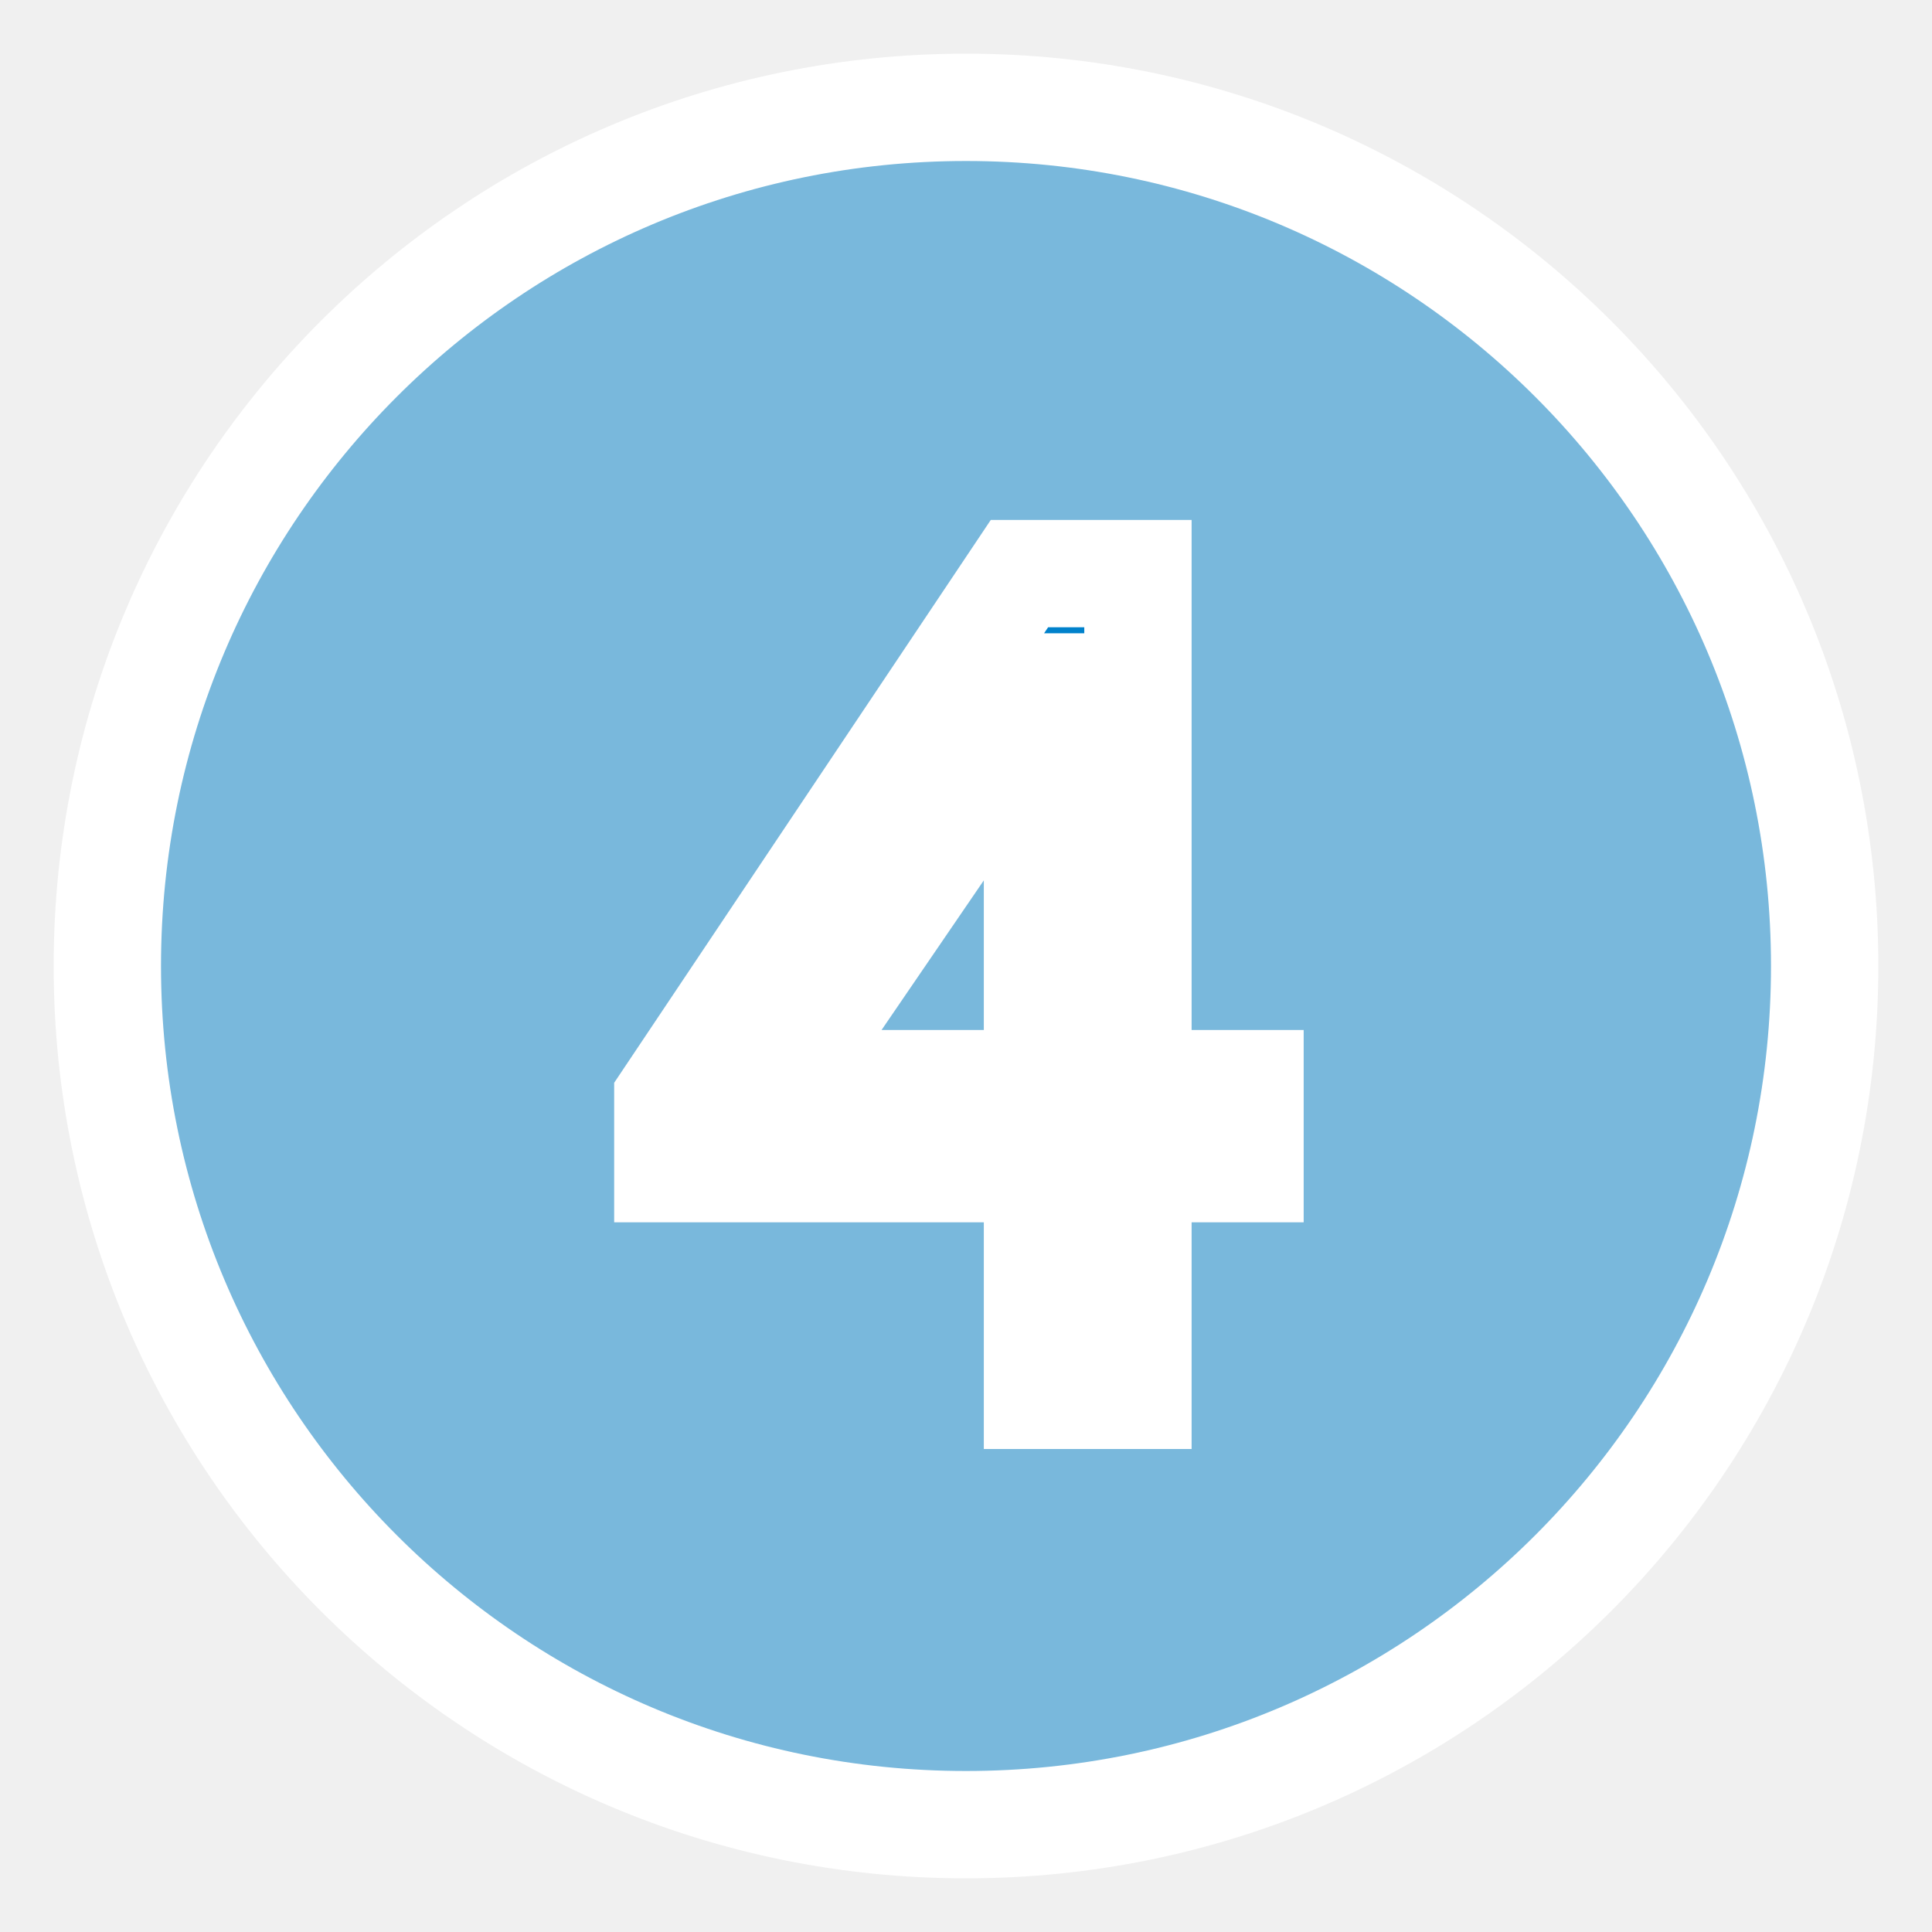
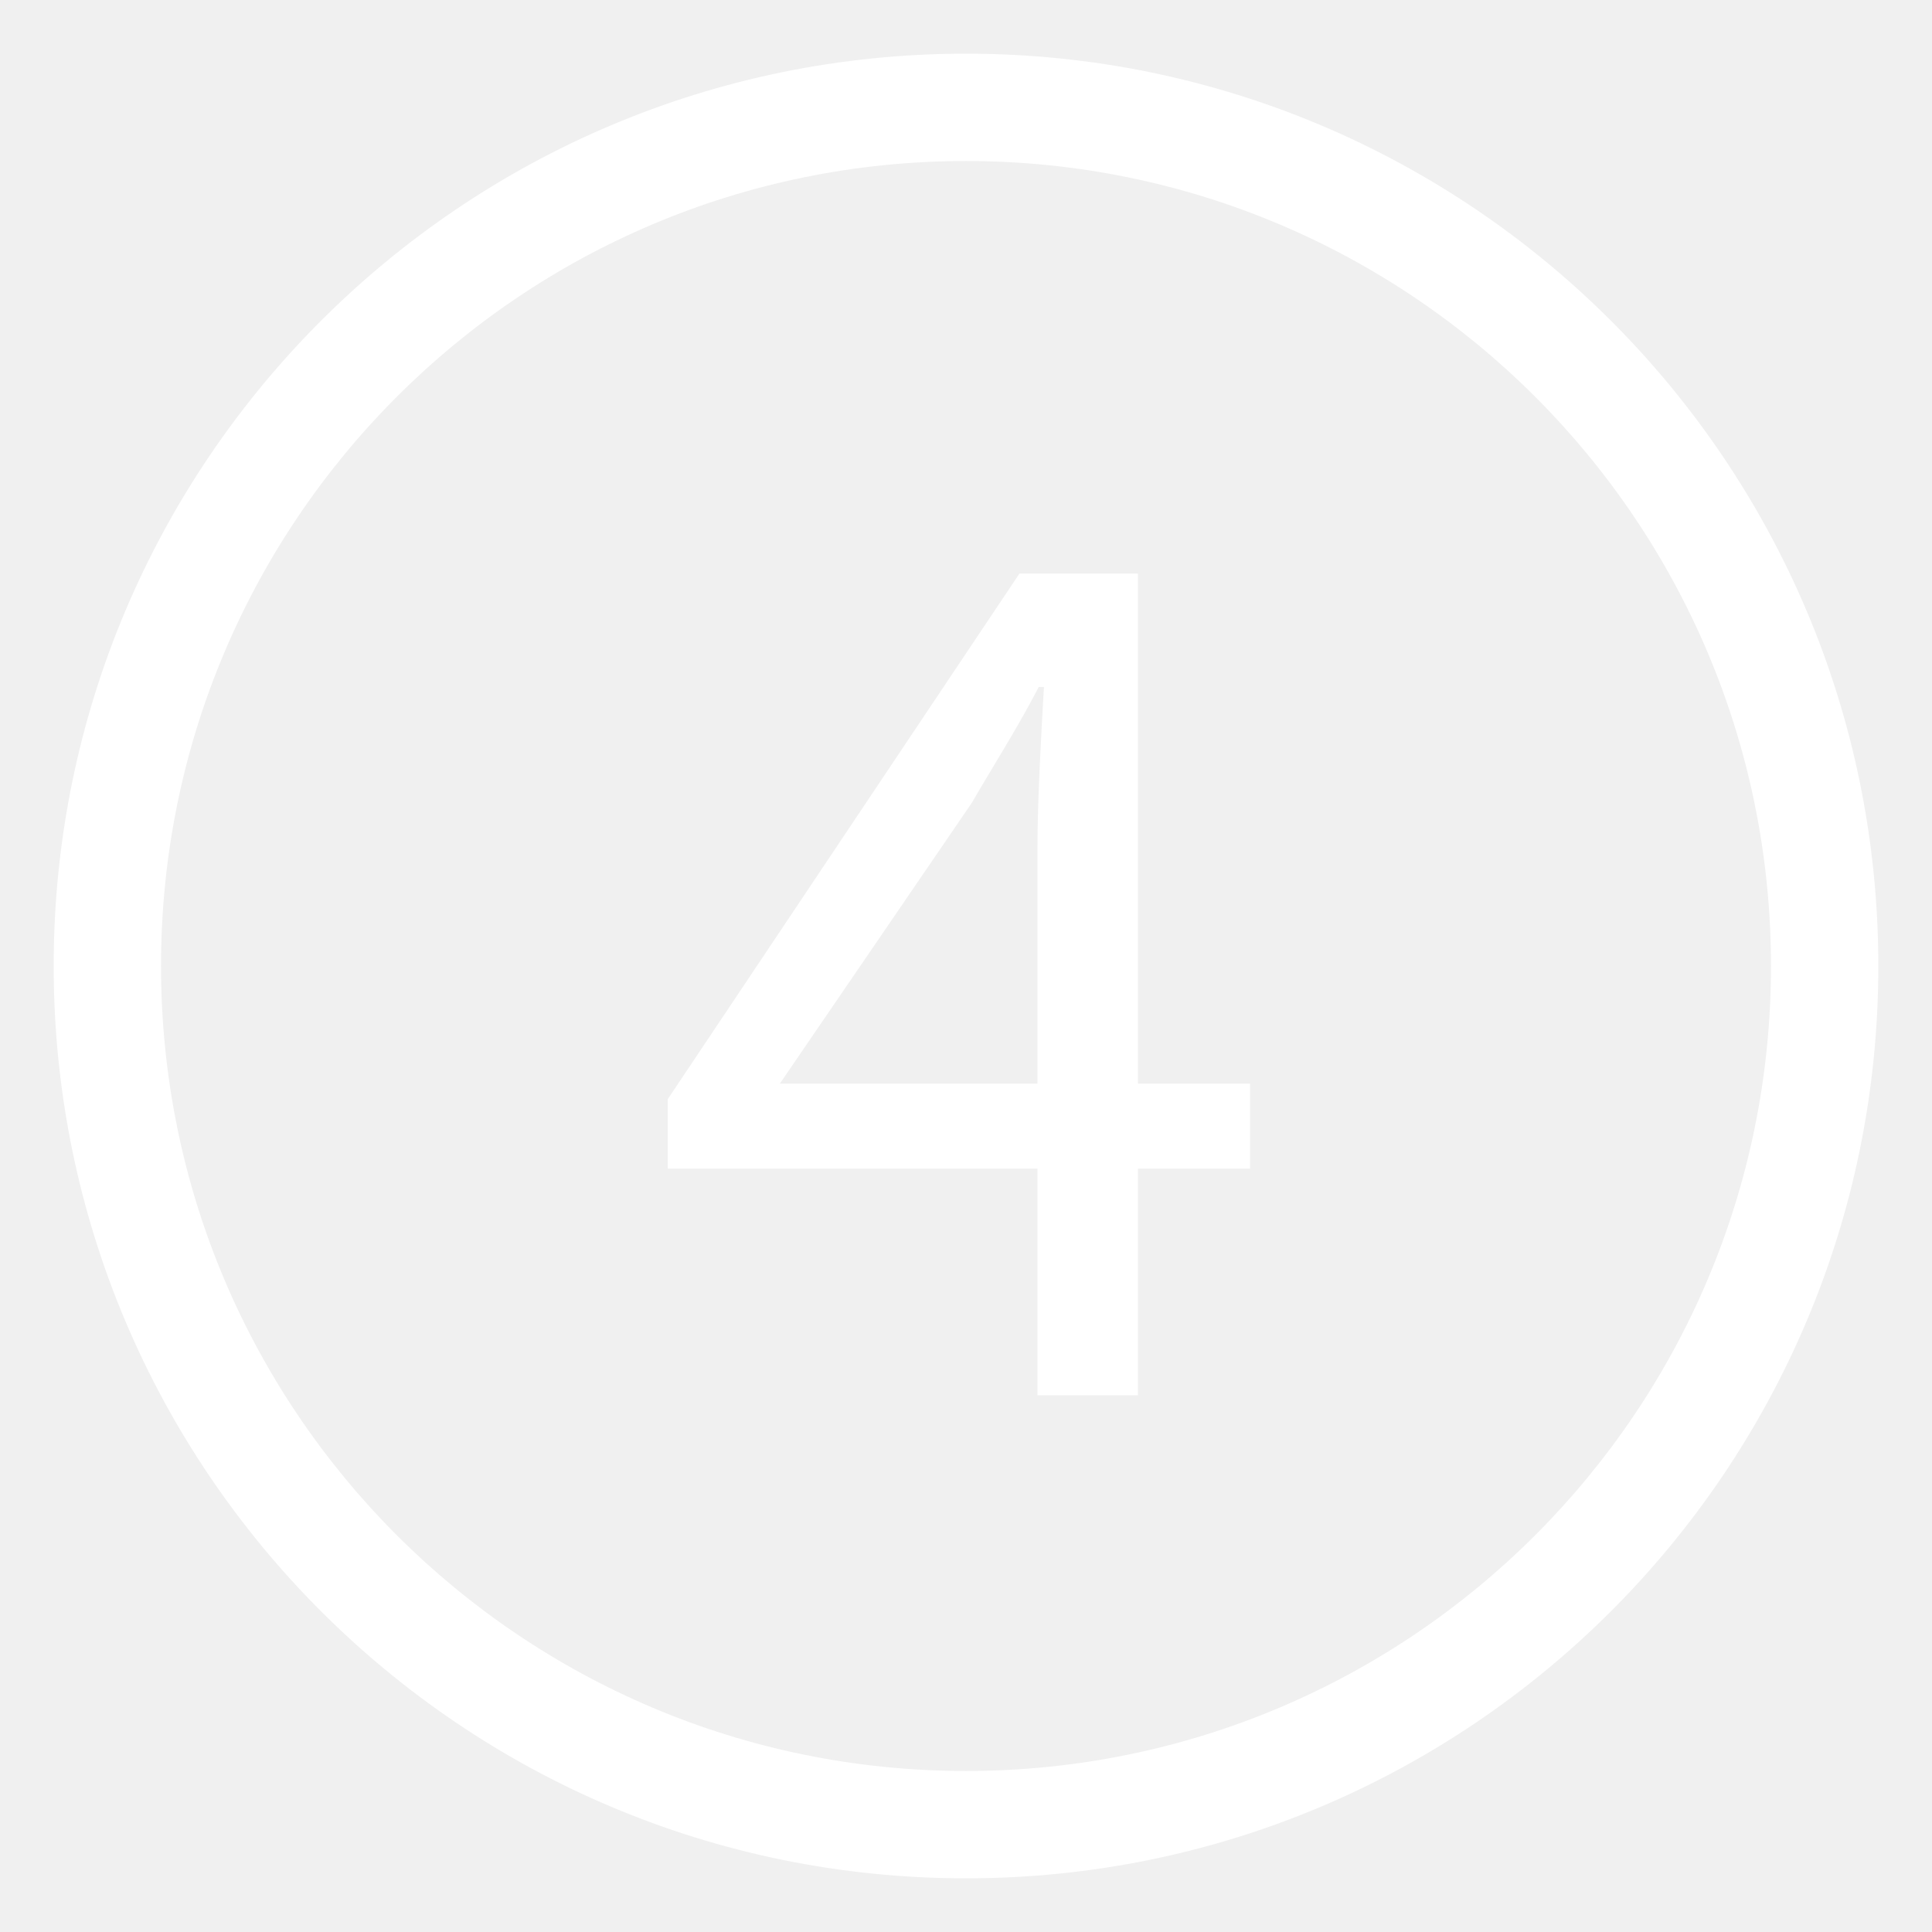
- <svg xmlns="http://www.w3.org/2000/svg" width="18px" height="18px" viewBox="0 0 18 18" version="1.1">
+ <svg xmlns="http://www.w3.org/2000/svg" width="32px" height="32px" viewBox="0 0 32 32" version="1.1">
  <defs />
-   <g id="All-Screens" stroke="#fff" stroke-width="1" fill="#79b8dc" fill-rule="evenodd">
-     <g id="Flow-instructions" transform="translate(-303, -564)">
-       <g id="step4" transform="translate(304, 565)">
-         <ellipse id="Oval" stroke="#fff" cx="8" cy="8" rx="8" ry="8" />
-         <path d="M6.266,9.096 L8.054,6.48 C8.27,6.108 8.486,5.772 8.678,5.4 L8.726,5.4 C8.702,5.808 8.666,6.468 8.666,6.876 L8.666,9.096 L6.266,9.096 Z M10.646,9.096 L9.602,9.096 L9.602,4.344 L8.498,4.344 L5.222,9.24 L5.222,9.888 L8.666,9.888 L8.666,12 L9.602,12 L9.602,9.888 L10.646,9.888 L10.646,9.096 Z" id="4" fill="#0081CB" />
+   <g id="All-Screens" stroke="none" stroke-width="1" fill="none" fill-rule="evenodd">
+     <g id="Flow-instructions-4" transform="translate(-293, -499)" fill="#FFFFFF">
+       <g id="Group-3" transform="translate(231, 320)">
+         <g id="step4" transform="translate(62, 179)">
+           <path d="M31.111,16 C31.111,7.654 24.346,0.889 16,0.889 C7.654,0.889 0.889,7.654 0.889,16 C0.889,24.346 7.654,31.111 16,31.111 C24.346,31.111 31.111,24.346 31.111,16 Z M2.667,16 C2.667,8.636 8.636,2.667 16,2.667 C23.364,2.667 29.333,8.636 29.333,16 C29.333,23.364 23.364,29.333 16,29.333 C8.636,29.333 2.667,23.364 2.667,16 Z" id="Oval" />
+           <path d="M12.917,17.948 L16.096,13.298 C16.48,12.636 16.864,12.039 17.205,11.378 L17.291,11.378 C17.248,12.103 17.184,13.276 17.184,14.002 L17.184,17.948 L12.917,17.948 Z M20.704,17.948 L18.848,17.948 L18.848,9.5 L16.885,9.5 L11.061,18.204 L11.061,19.356 L17.184,19.356 L17.184,23.111 L18.848,23.111 L18.848,19.356 L20.704,19.356 L20.704,17.948 Z" id="4" />
+         </g>
      </g>
    </g>
  </g>
</svg>
